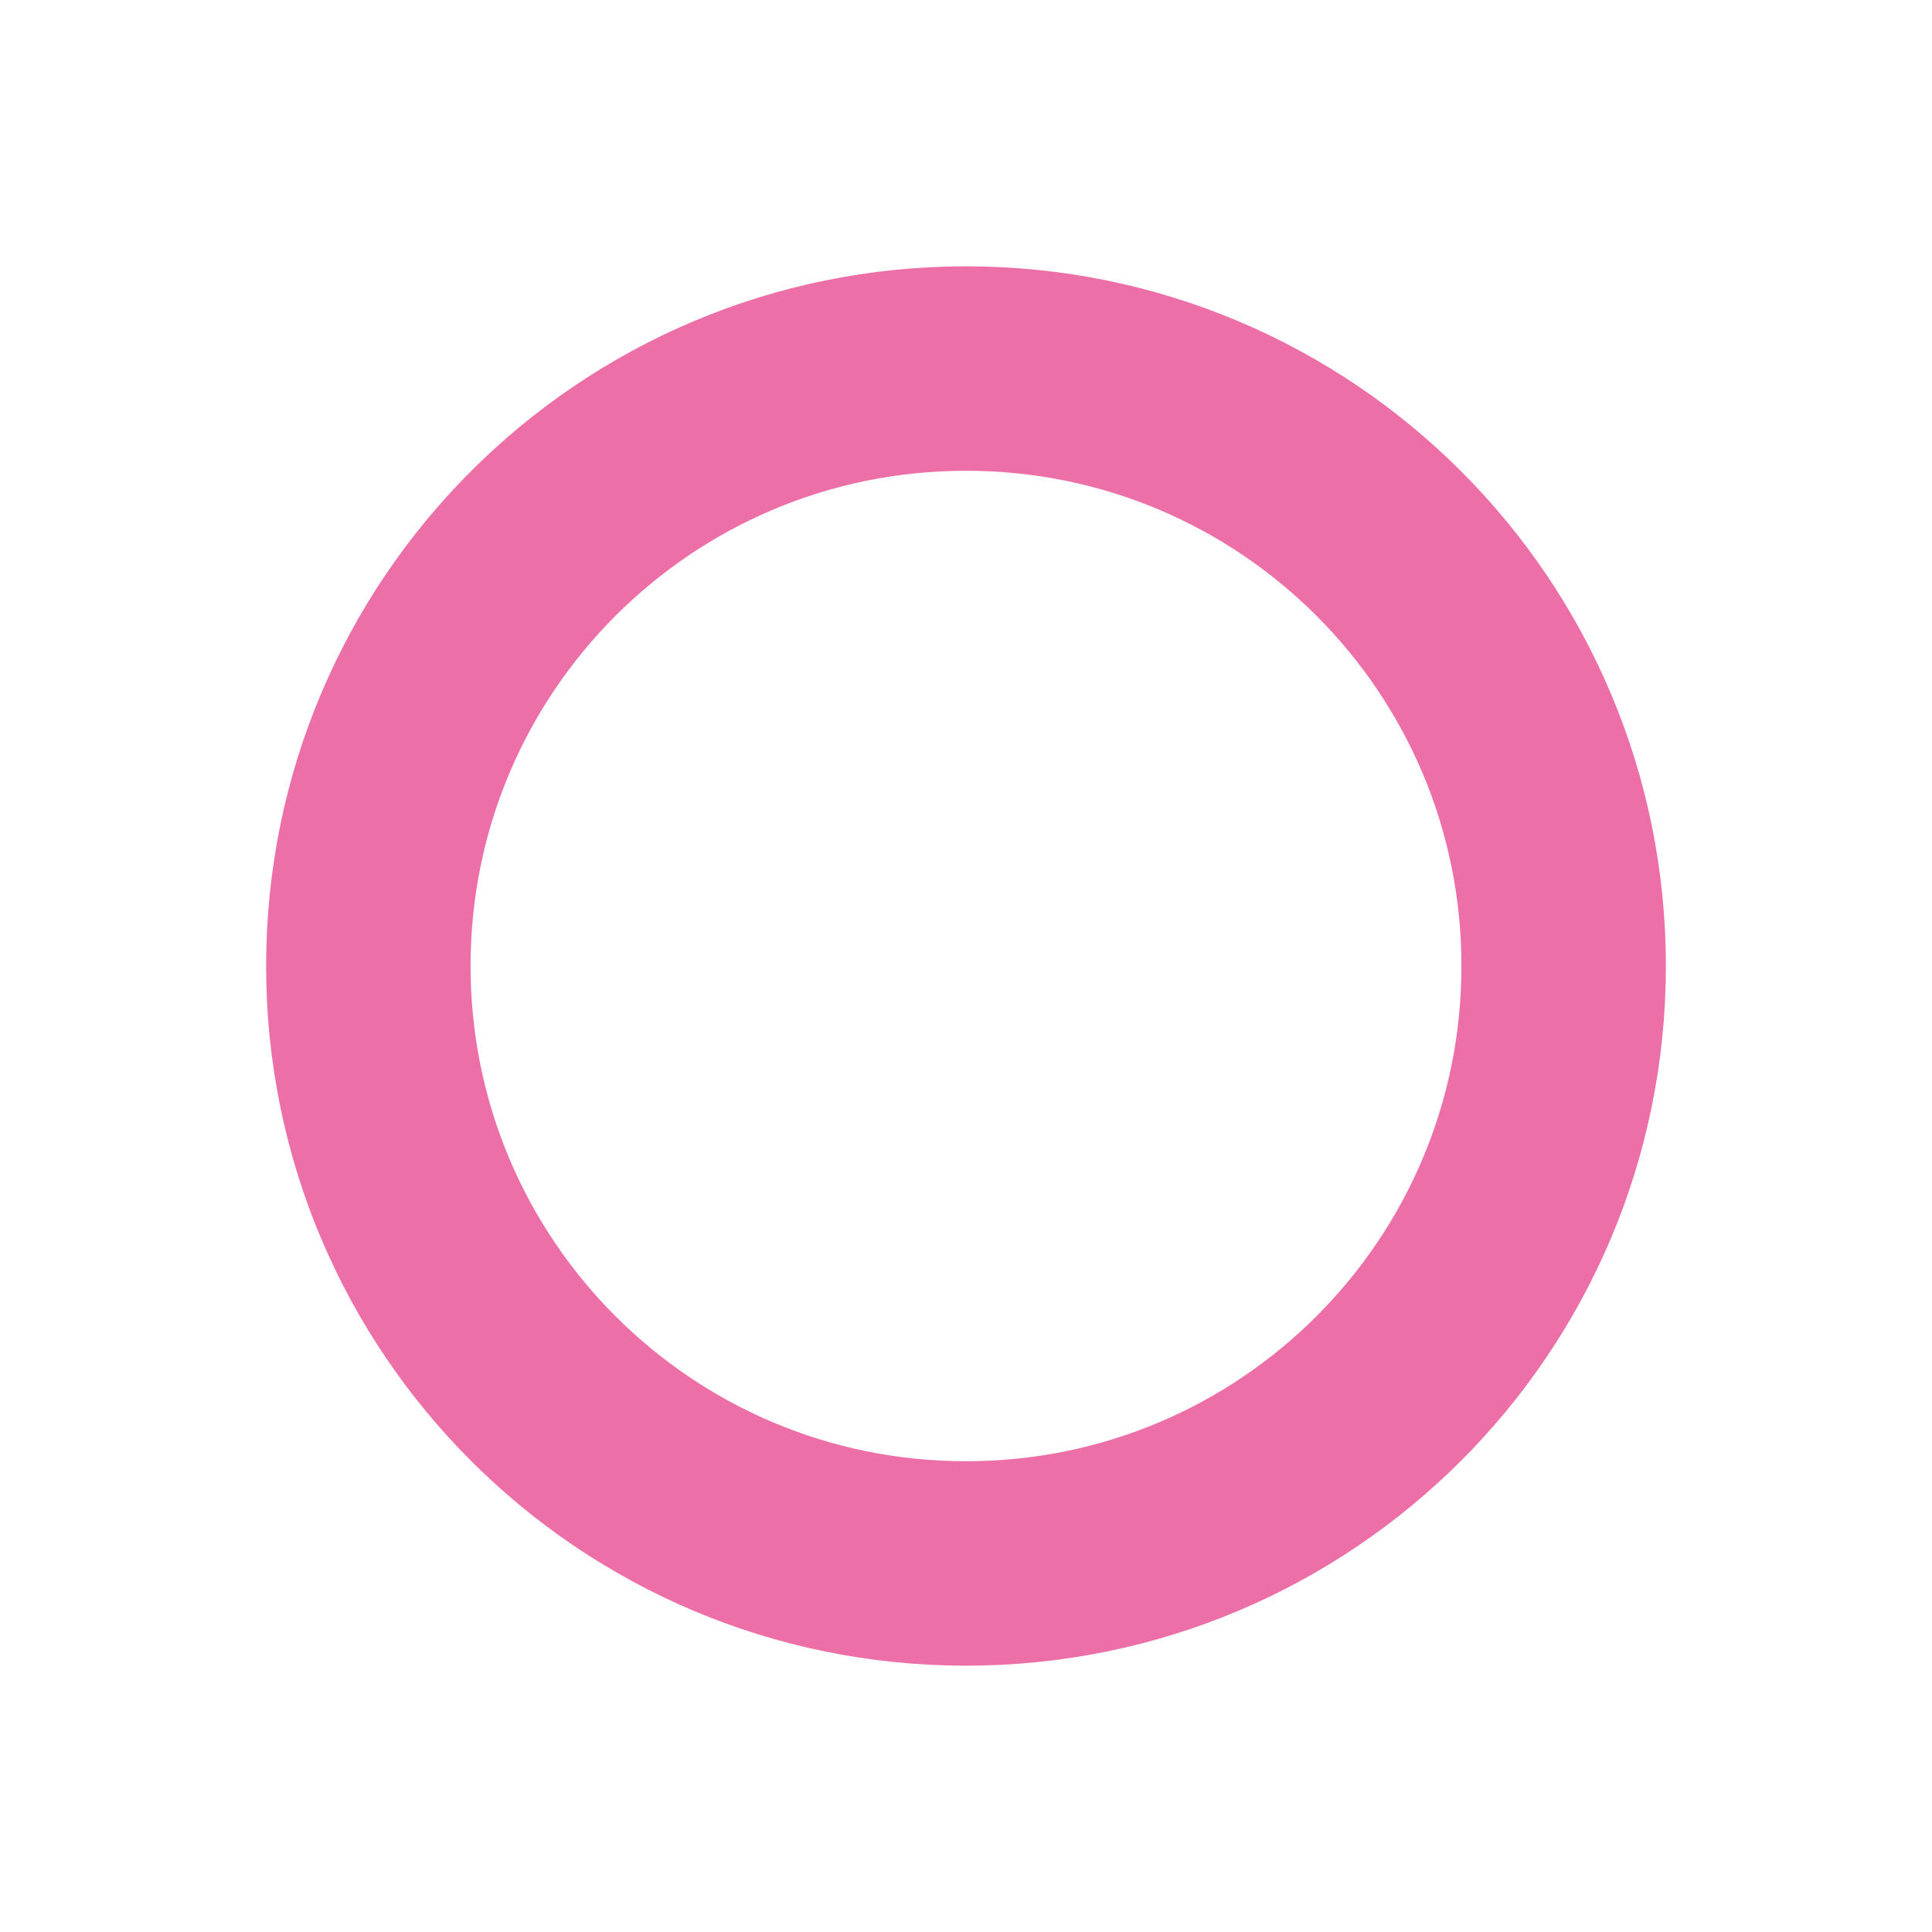
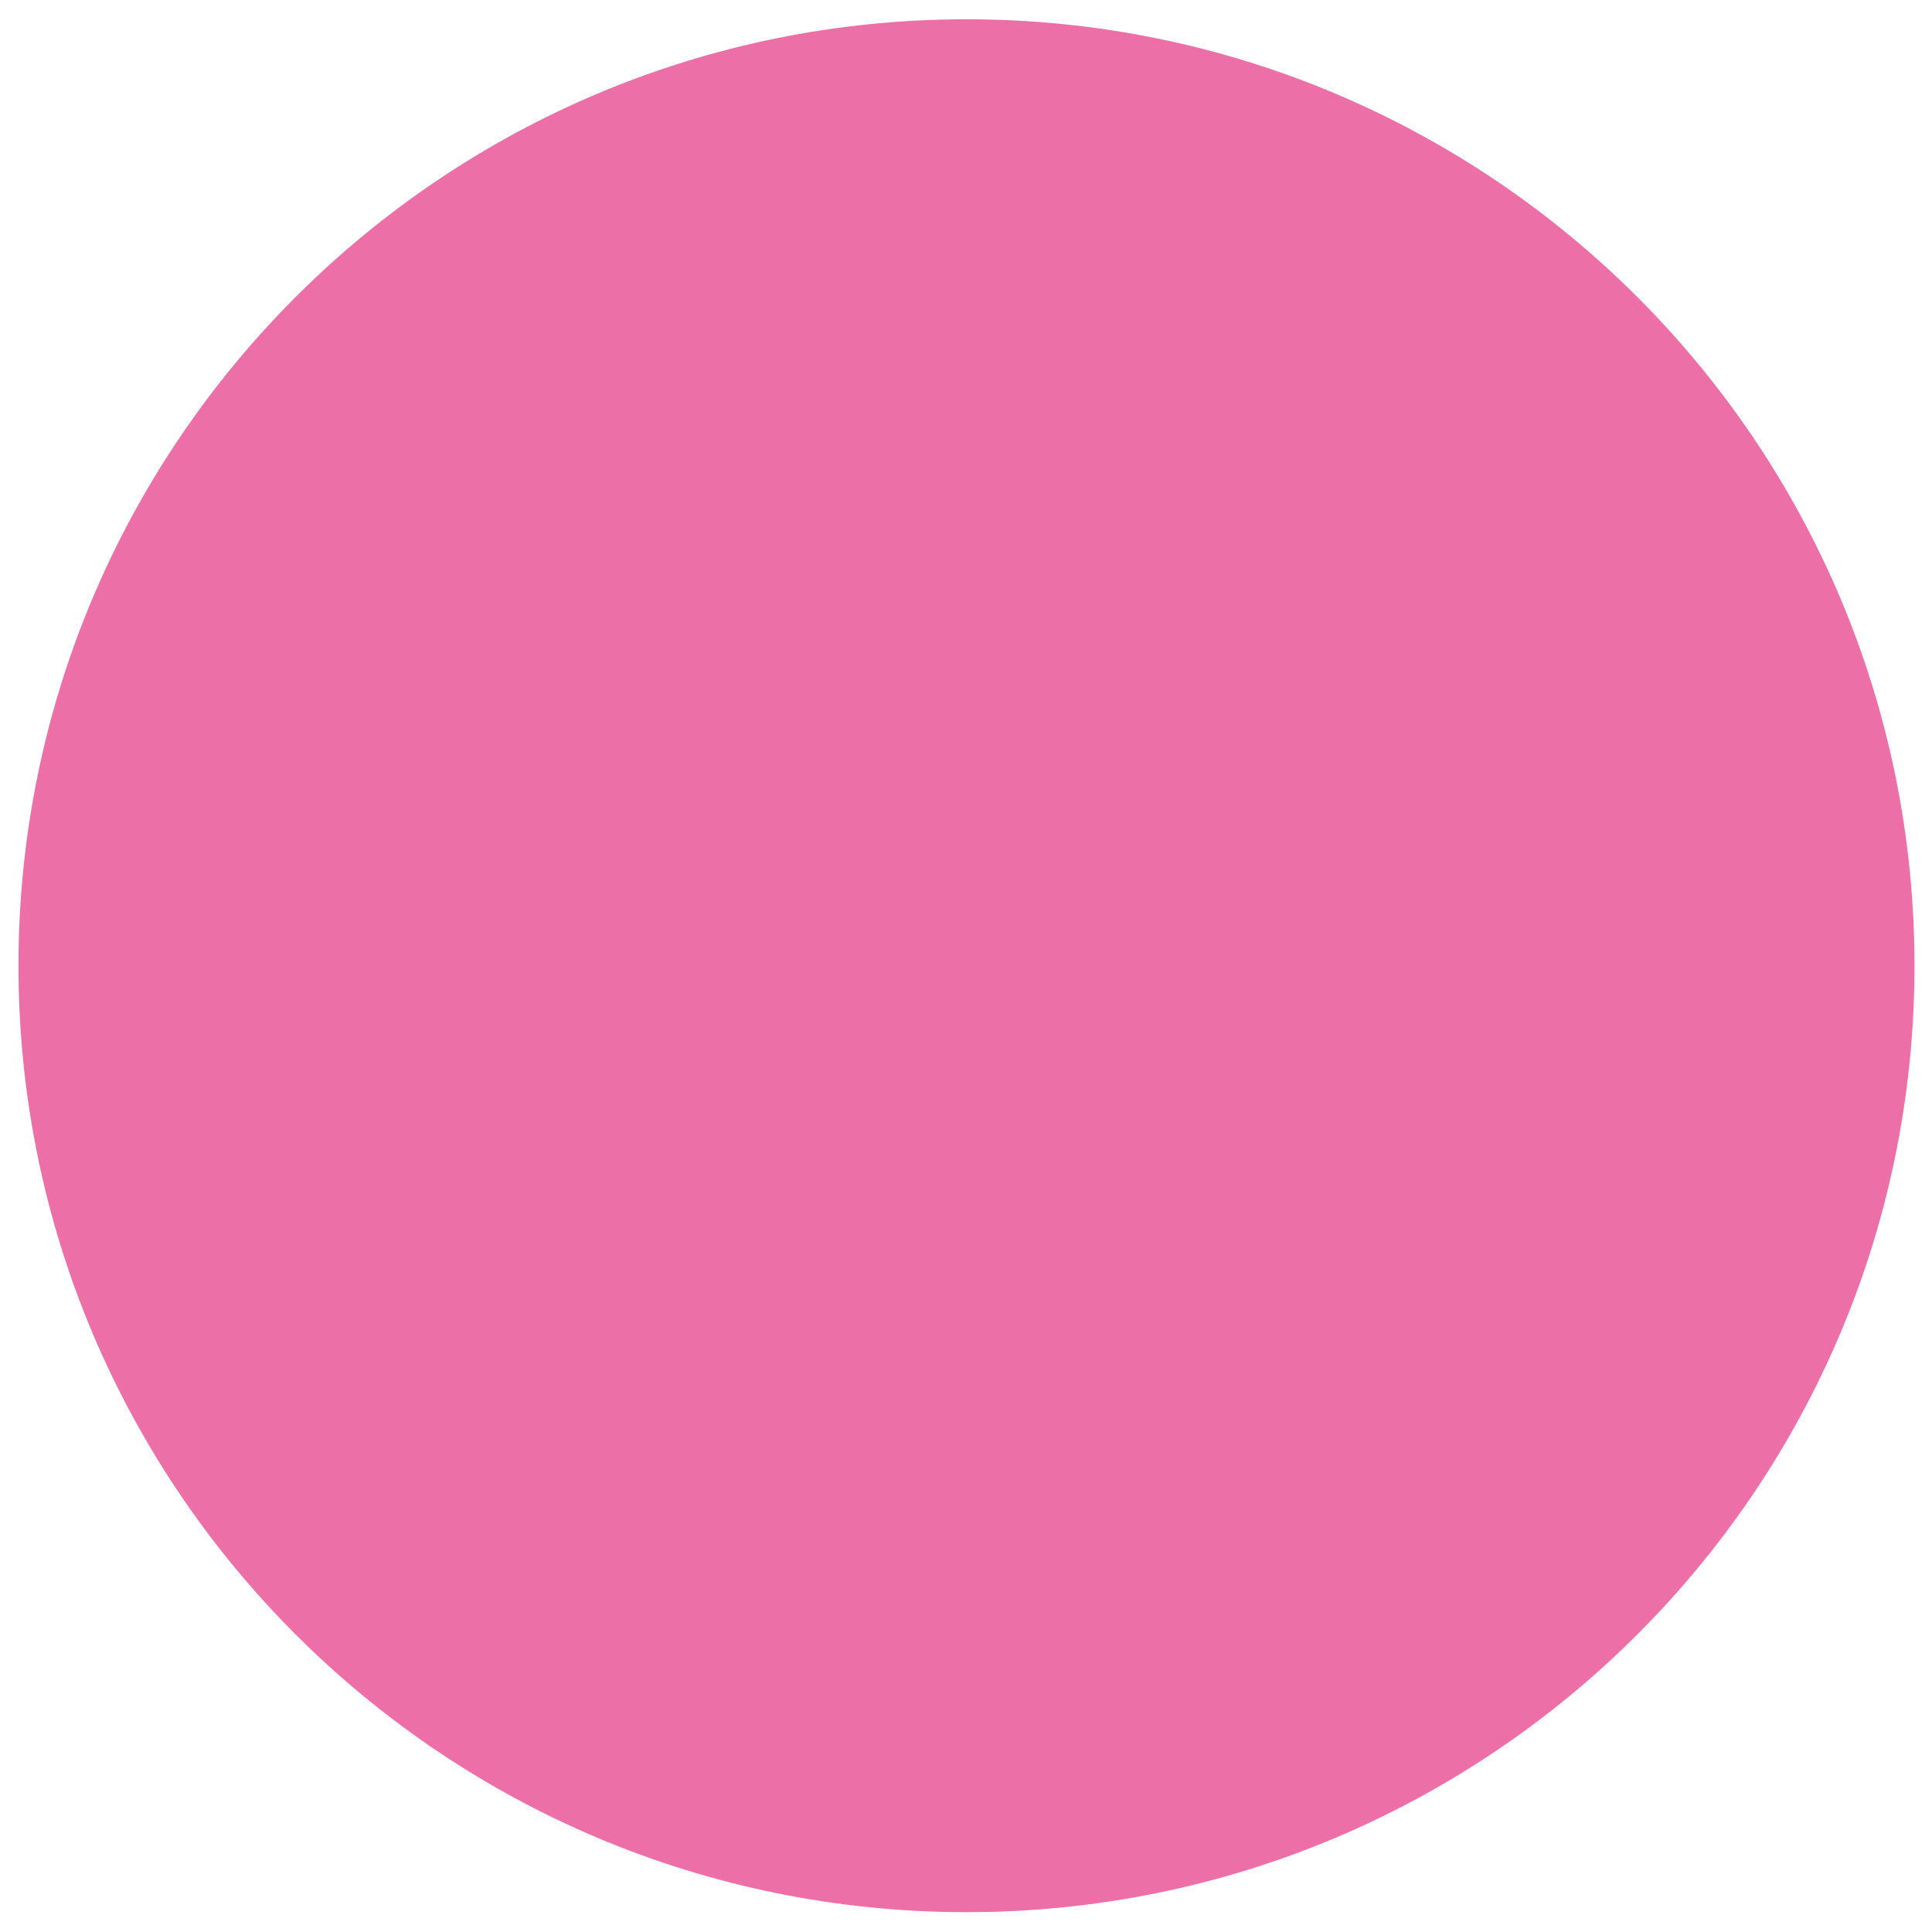
<svg xmlns="http://www.w3.org/2000/svg" version="1.1" id="Capa_1" x="0px" y="0px" width="28.35px" height="28.35px" viewBox="0 0 28.35 28.35" enable-background="new 0 0 28.35 28.35" xml:space="preserve">
-   <path fill="none" stroke="#ED6FA7" stroke-width="3" stroke-miterlimit="10" d="M22.945,14.175c0-4.846-3.923-8.767-8.77-8.767  s-8.77,3.921-8.77,8.767s3.923,8.767,8.77,8.767S22.945,19.021,22.945,14.175z" />
+   <ellipse fill="#ED6FA7" cx="14.182" cy="14.171" rx="13.911" ry="13.888" />
</svg>
